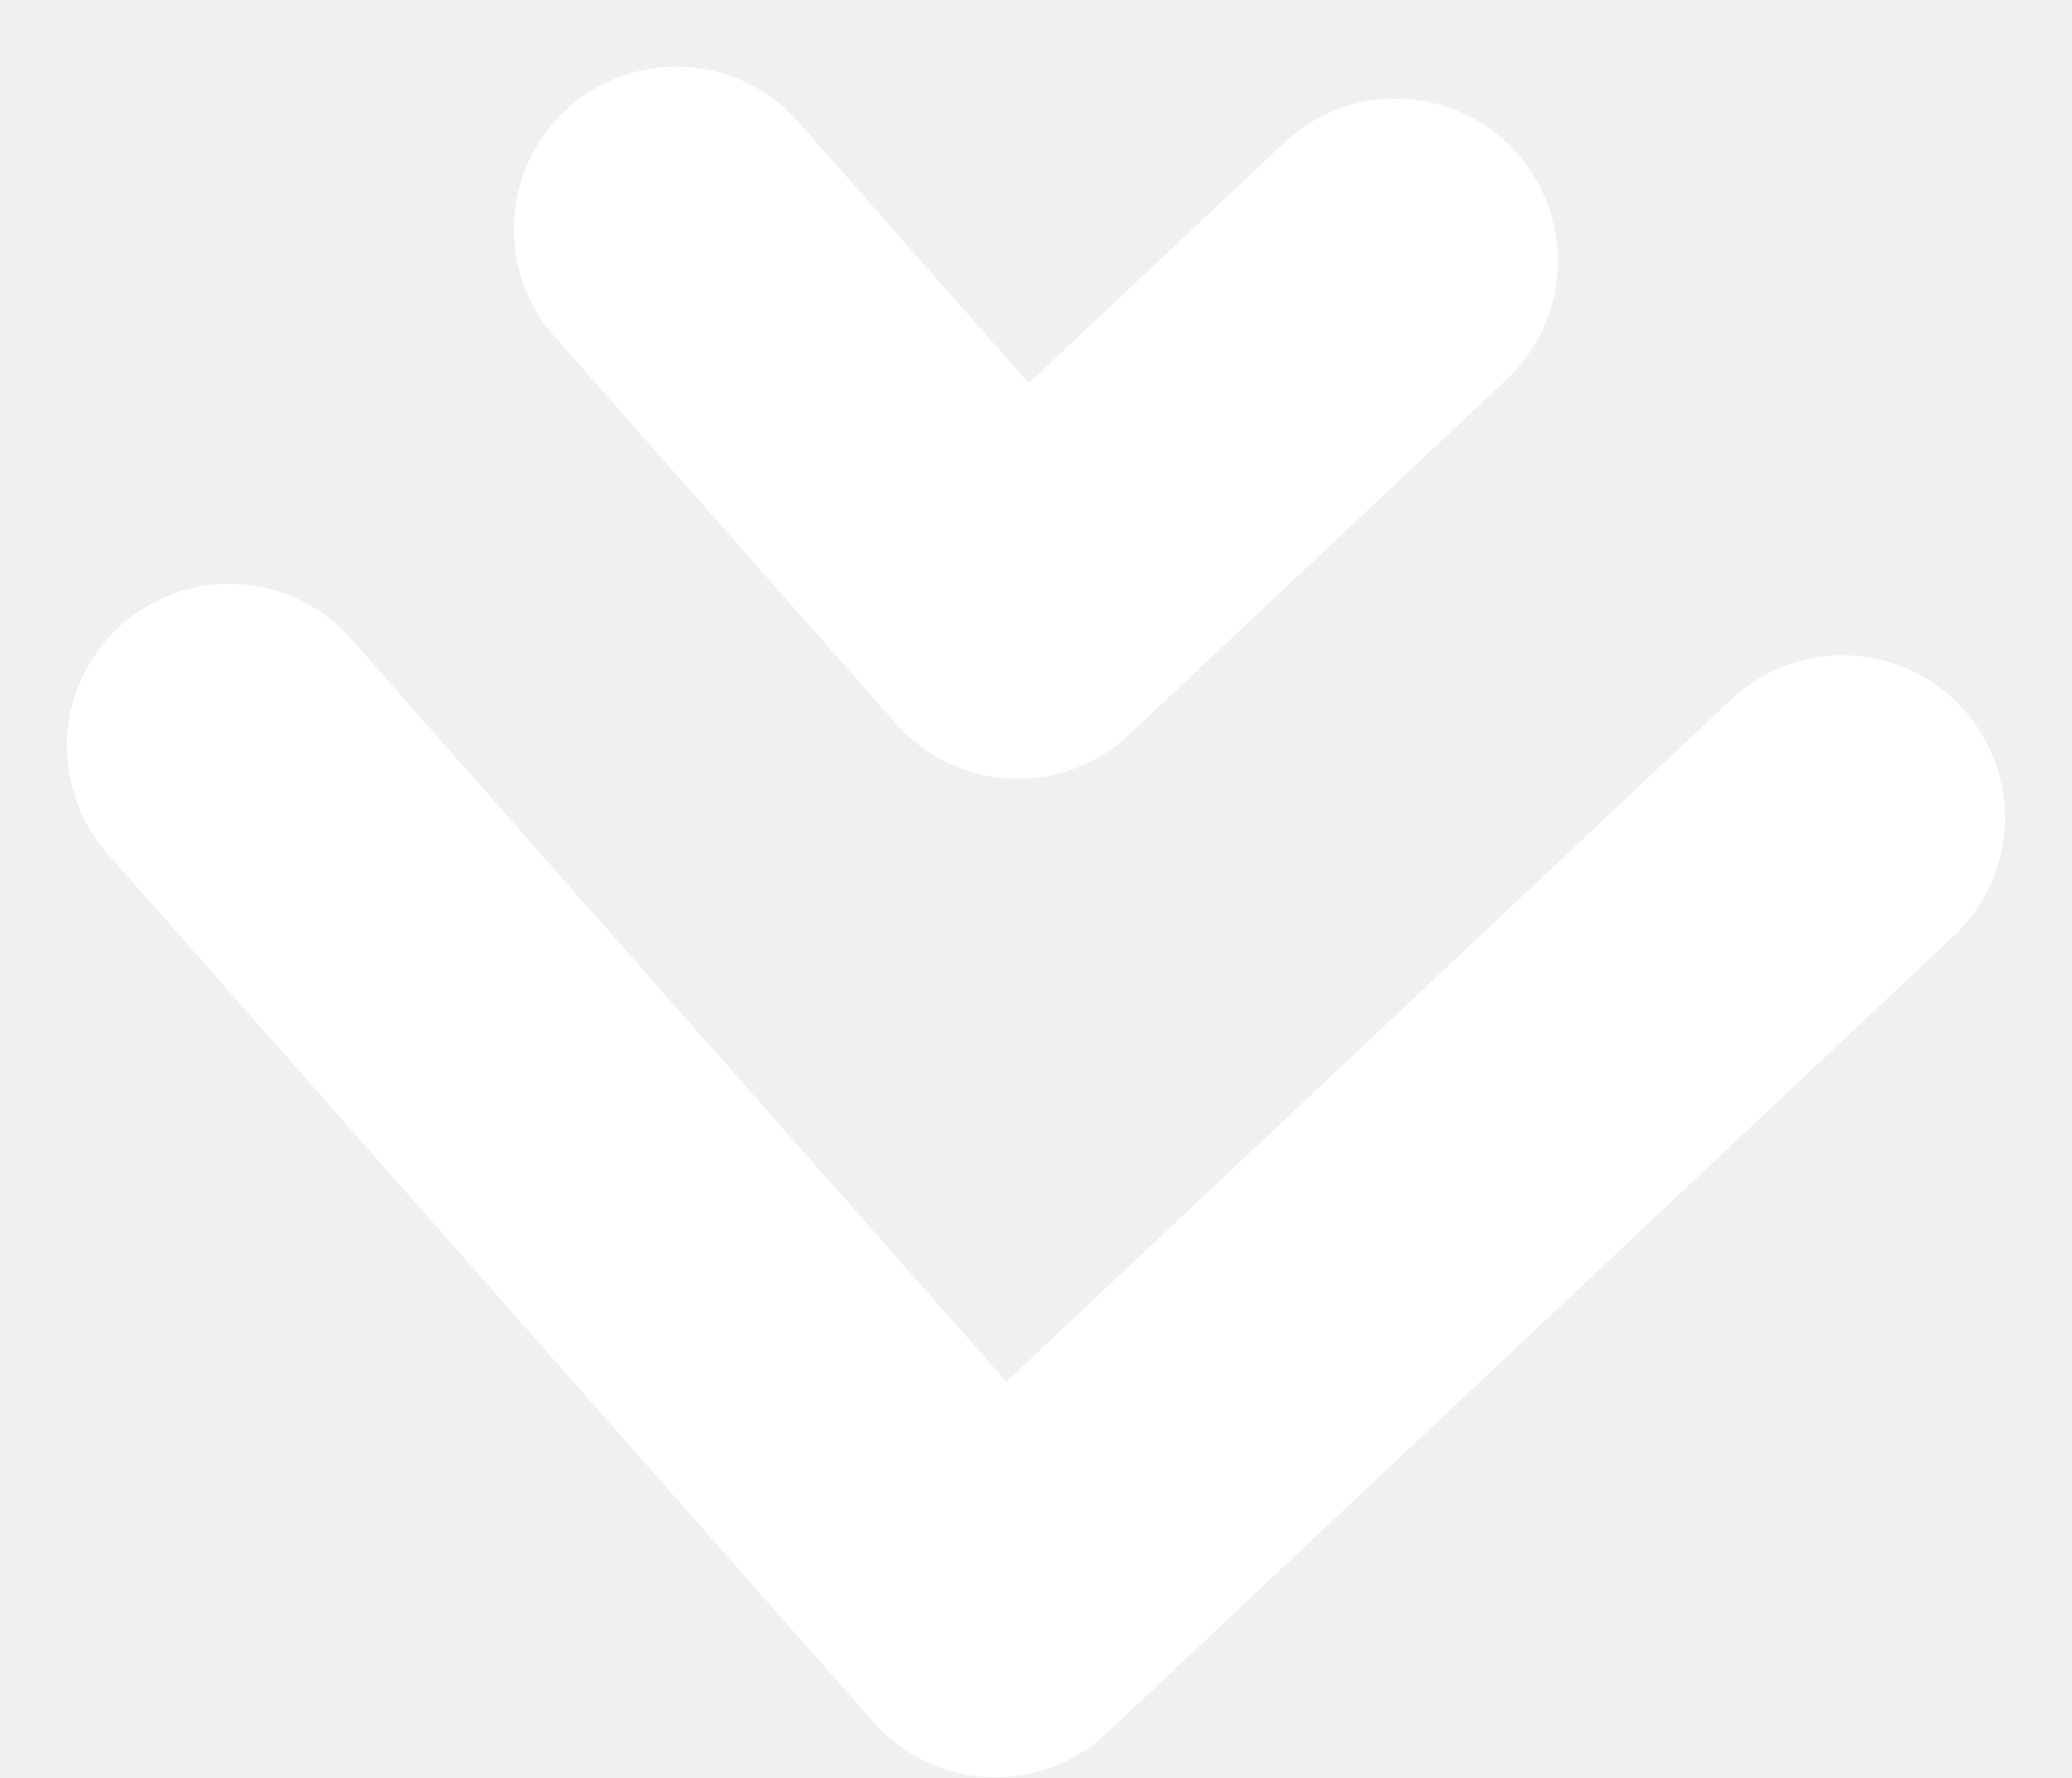
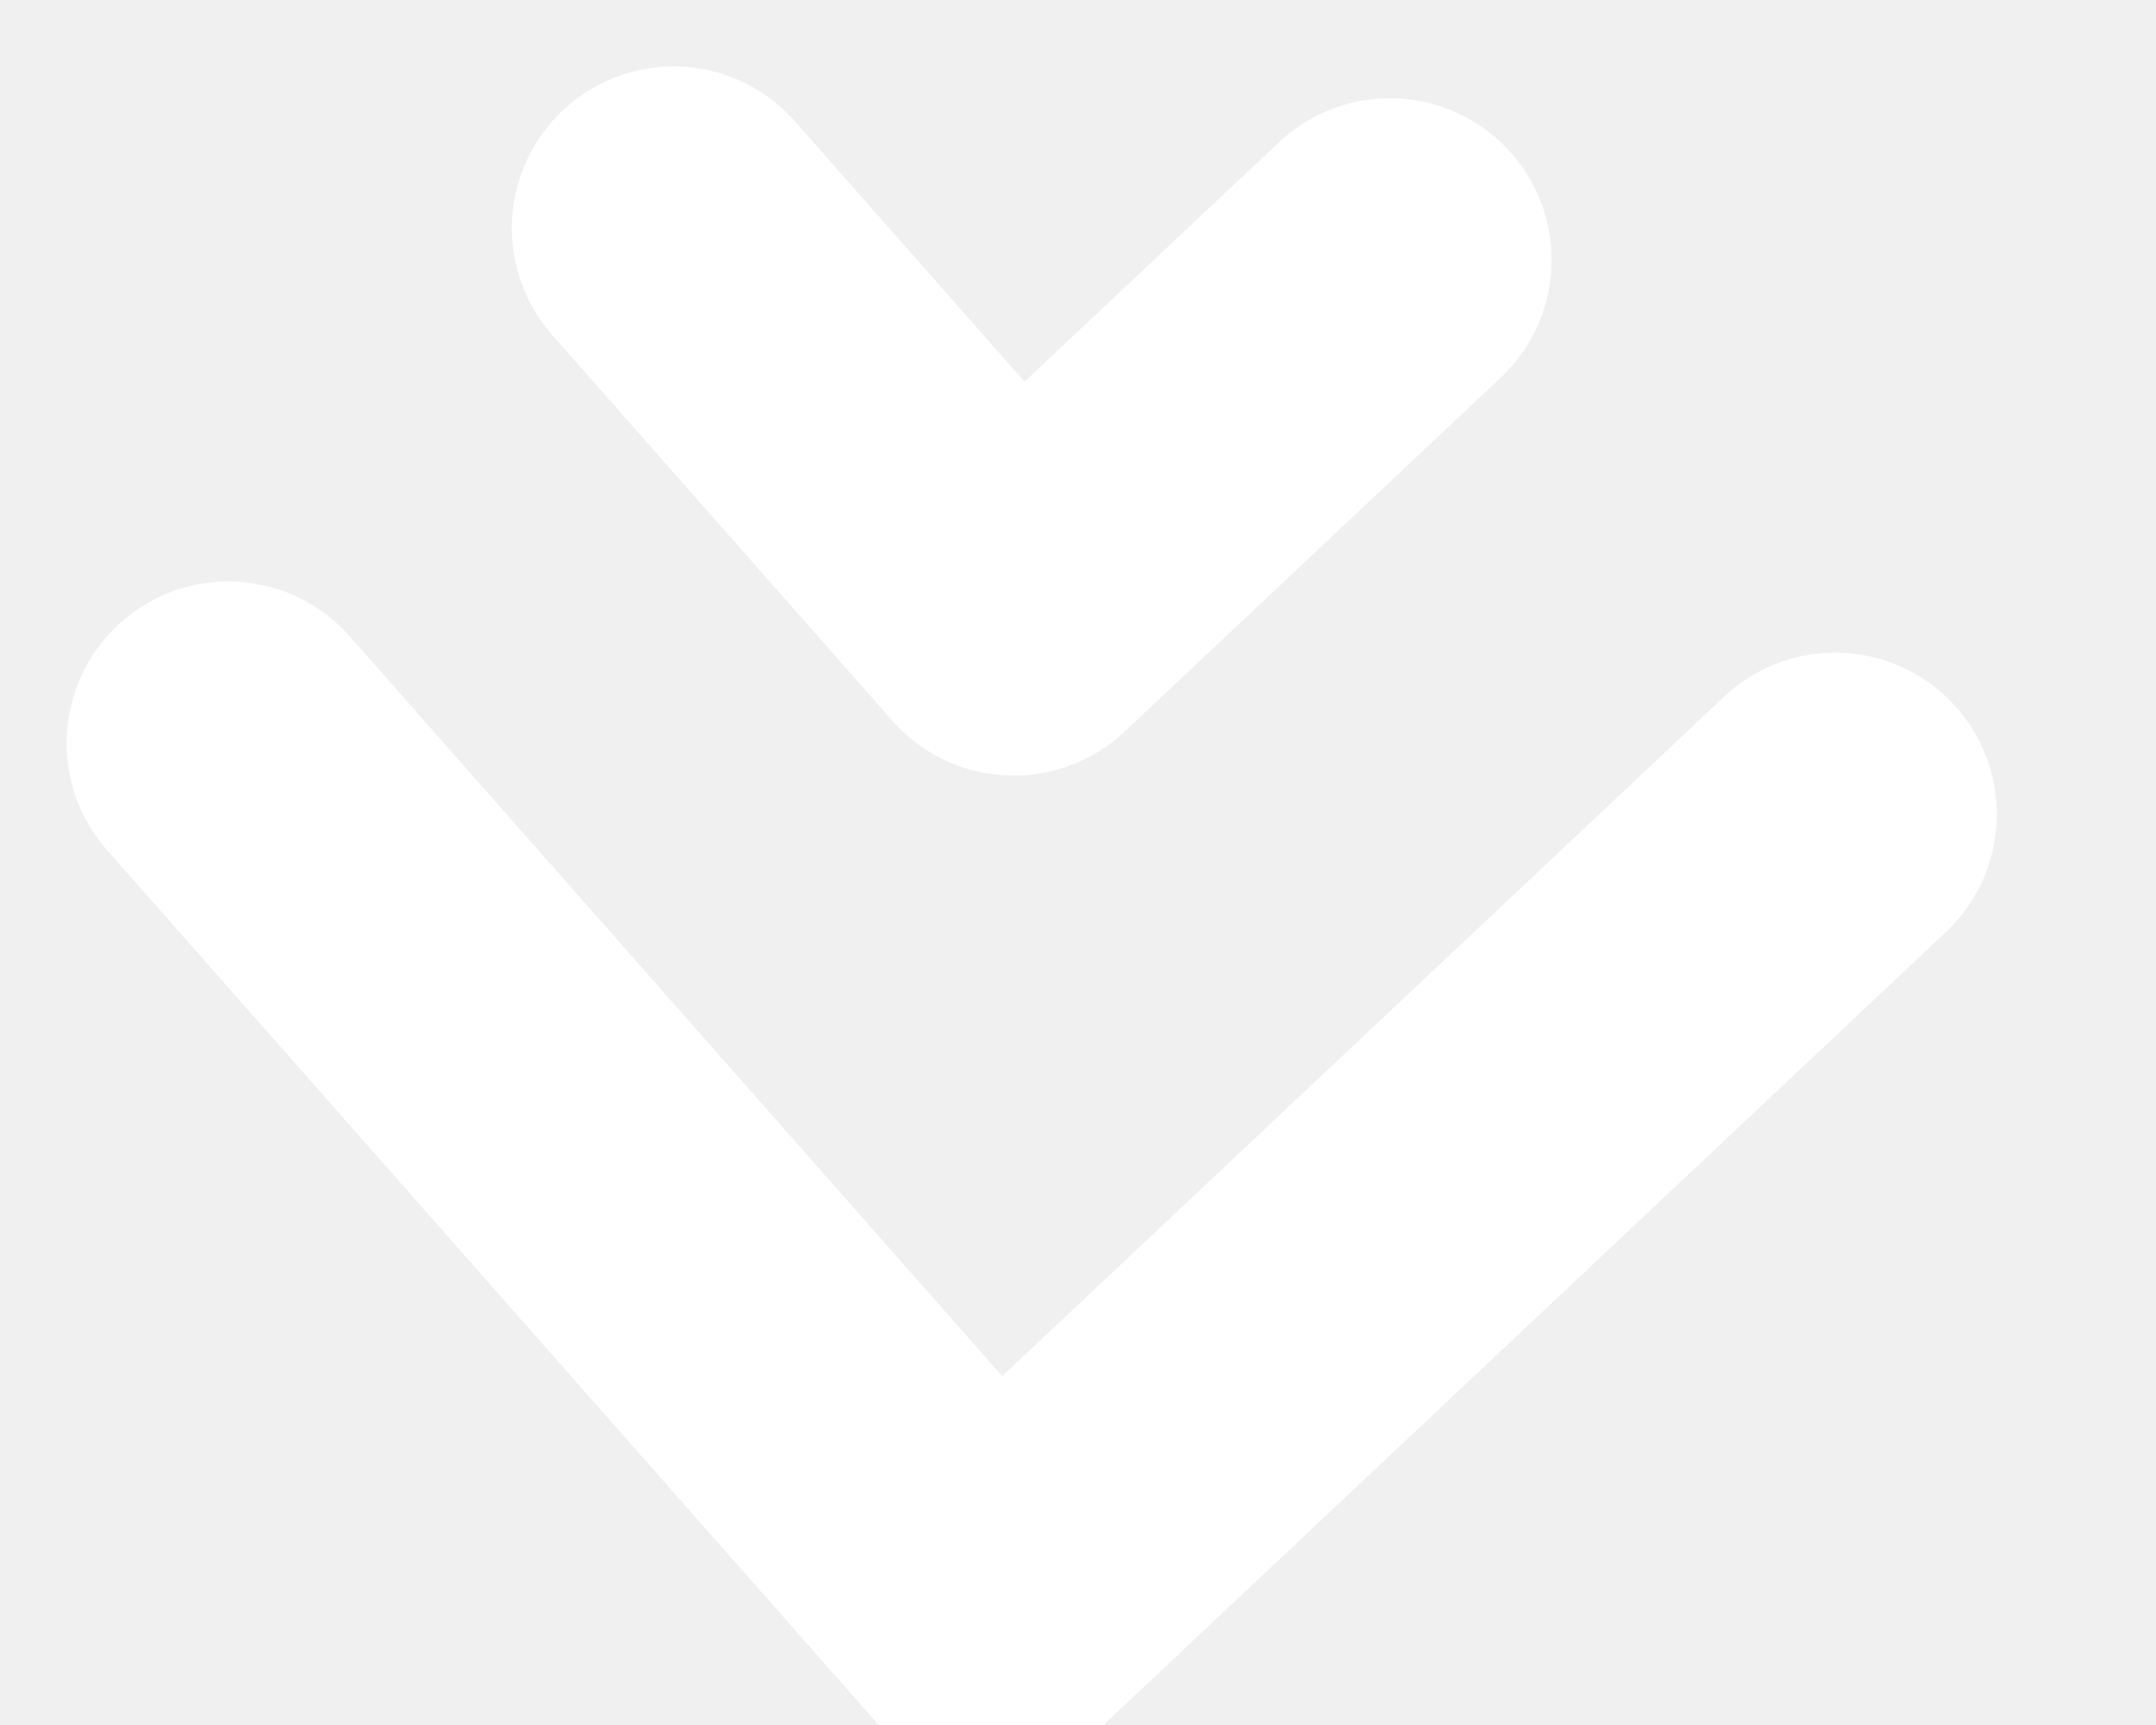
- <svg xmlns="http://www.w3.org/2000/svg" width="19.143" height="16.419" viewBox="0 0 19.143 16.419">
+ <svg xmlns="http://www.w3.org/2000/svg" width="20" height="16" viewBox="0 0 20 16">
  <g id="Group_300" data-name="Group 300" transform="translate(1113.034 836.789) rotate(180)">
    <g id="Group_296" data-name="Group 296" transform="translate(1107.011 815.871)">
      <path id="Path_971" data-name="Path 971" d="M1854,826.133l7.826-7.365,7.079,8.025" transform="translate(-1865 -812.768)" fill="none" stroke="#fff" stroke-linecap="round" stroke-linejoin="round" stroke-width="3" />
      <path id="Path_977" data-name="Path 977" d="M1854,822.051l3.489-3.283,3.156,3.578" transform="translate(-1860.87 -803.544)" fill="none" stroke="#fff" stroke-linecap="round" stroke-linejoin="round" stroke-width="3" />
    </g>
  </g>
</svg>
